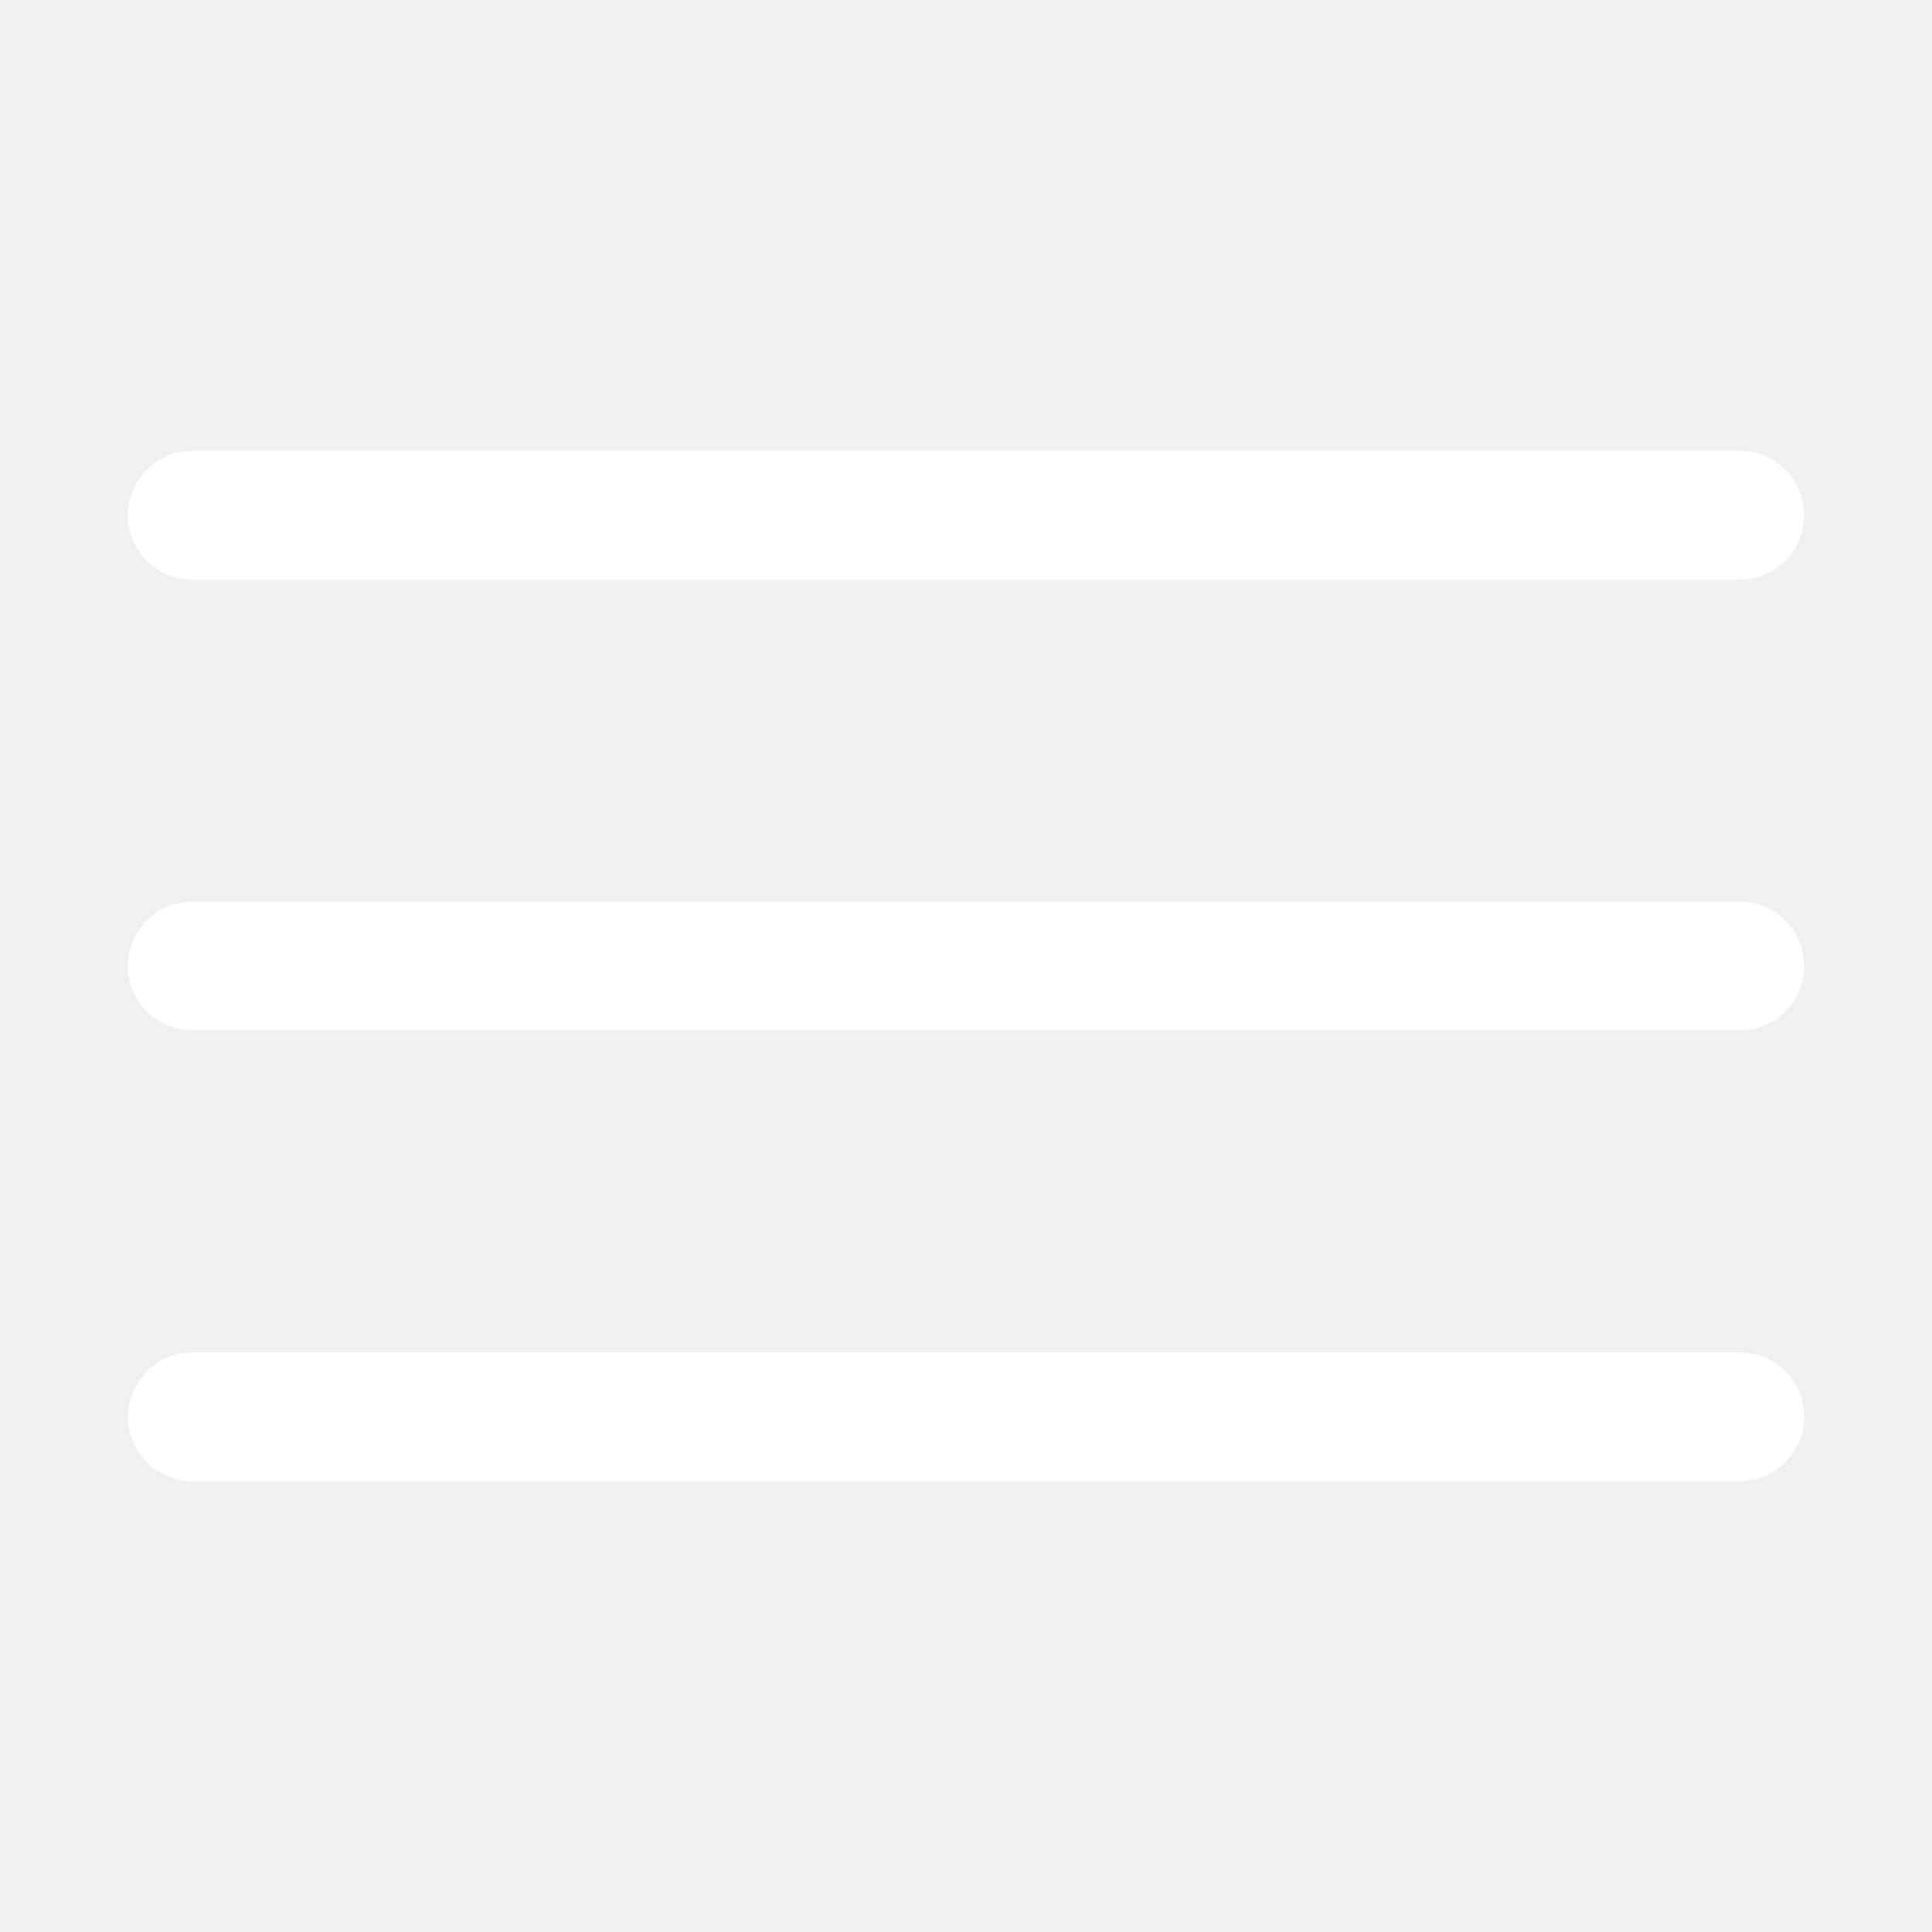
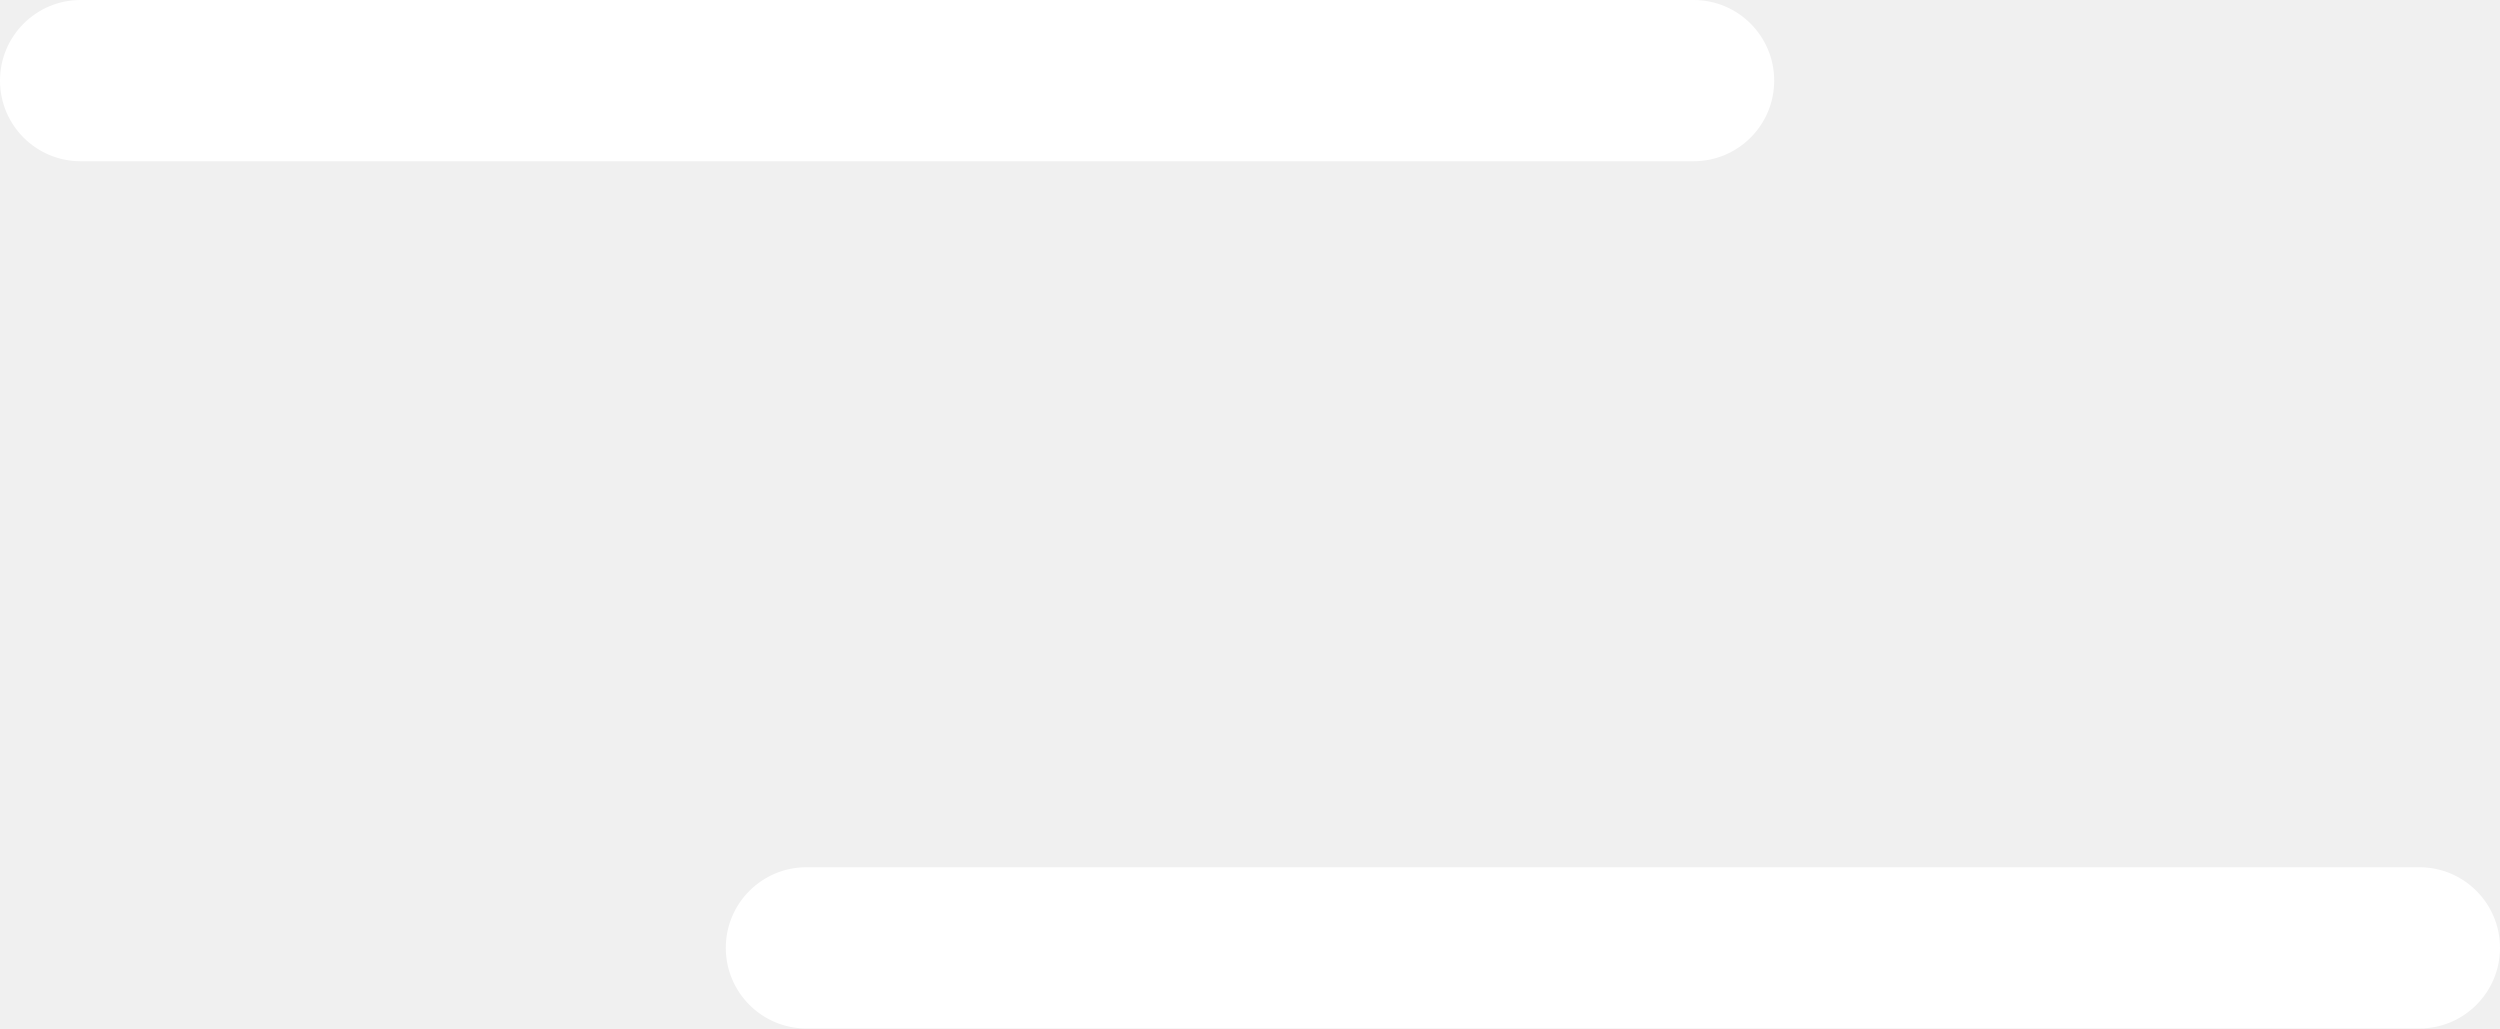
- <svg xmlns="http://www.w3.org/2000/svg" viewBox="0 0 60 60" width="60px" height="60px">
-   <g id="surface33122431">
-     <path style=" stroke:none;fill-rule:nonzero;fill:rgb(100%,100%,100%);fill-opacity:1;" d="M 6 14 C 5.277 13.988 4.609 14.367 4.246 14.992 C 3.879 15.613 3.879 16.387 4.246 17.008 C 4.609 17.633 5.277 18.012 6 18 L 54 18 C 54.723 18.012 55.391 17.633 55.754 17.008 C 56.121 16.387 56.121 15.613 55.754 14.992 C 55.391 14.367 54.723 13.988 54 14 Z M 6 28 C 5.277 27.988 4.609 28.367 4.246 28.992 C 3.879 29.613 3.879 30.387 4.246 31.008 C 4.609 31.633 5.277 32.012 6 32 L 54 32 C 54.723 32.012 55.391 31.633 55.754 31.008 C 56.121 30.387 56.121 29.613 55.754 28.992 C 55.391 28.367 54.723 27.988 54 28 Z M 6 42 C 5.277 41.988 4.609 42.367 4.246 42.992 C 3.879 43.613 3.879 44.387 4.246 45.008 C 4.609 45.633 5.277 46.012 6 46 L 54 46 C 54.723 46.012 55.391 45.633 55.754 45.008 C 56.121 44.387 56.121 43.613 55.754 42.992 C 55.391 42.367 54.723 41.988 54 42 Z M 6 42 " />
+ <svg xmlns="http://www.w3.org/2000/svg" width="24.869" height="10.231" viewBox="0 0 24.869 10.231">
+   <g id="Group_2" data-name="Group 2" transform="translate(-24 -65.5)">
+     <rect id="Rectangle_3" data-name="Rectangle 3" width="17.649" height="1.604" rx="0.802" transform="translate(24 65.5)" fill="#fff" />
+     <rect id="Rectangle_4" data-name="Rectangle 4" width="17.649" height="1.604" rx="0.802" transform="translate(31.22 74.127)" fill="#fff" />
  </g>
</svg>
